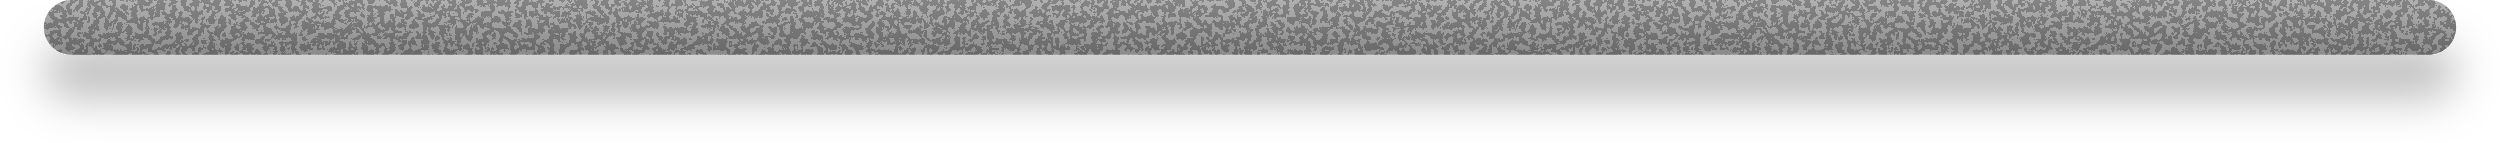
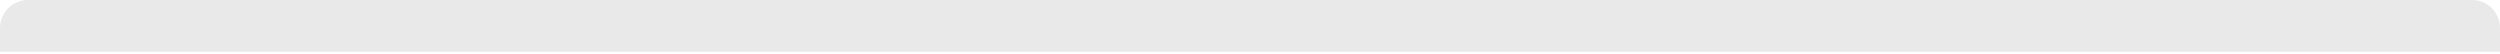
- <svg xmlns="http://www.w3.org/2000/svg" width="228" height="13" viewBox="0 0 228 13" fill="none">
-   <g filter="url(#filter0_dn_66_44)">
-     <path d="M6.5 2.5H221.5" stroke="url(#paint0_linear_66_44)" stroke-width="5" stroke-linecap="round" stroke-linejoin="bevel" />
-   </g>
-   <defs>
-     <filter id="filter0_dn_66_44" x="0" y="0" width="228" height="13" filterUnits="userSpaceOnUse" color-interpolation-filters="sRGB">
-       <feFlood flood-opacity="0" result="BackgroundImageFix" />
-       <feColorMatrix in="SourceAlpha" type="matrix" values="0 0 0 0 0 0 0 0 0 0 0 0 0 0 0 0 0 0 127 0" result="hardAlpha" />
-       <feOffset dy="4" />
-       <feGaussianBlur stdDeviation="2" />
-       <feComposite in2="hardAlpha" operator="out" />
-       <feColorMatrix type="matrix" values="0 0 0 0 0 0 0 0 0 0 0 0 0 0 0 0 0 0 0.25 0" />
-       <feBlend mode="normal" in2="BackgroundImageFix" result="effect1_dropShadow_66_44" />
-       <feBlend mode="normal" in="SourceGraphic" in2="BackgroundImageFix" result="shape" />
-       <feTurbulence type="fractalNoise" baseFrequency="2 2" stitchTiles="stitch" numOctaves="3" result="noise" seed="9423" />
-       <feColorMatrix in="noise" type="luminanceToAlpha" result="alphaNoise" />
-       <feComponentTransfer in="alphaNoise" result="coloredNoise1">
-         <feFuncA type="discrete" tableValues="1 1 1 1 1 1 1 1 1 1 1 1 1 1 1 1 1 1 1 1 1 1 1 1 1 1 1 1 1 1 1 1 1 1 1 1 1 1 1 1 1 1 1 1 1 1 1 1 1 1 1 0 0 0 0 0 0 0 0 0 0 0 0 0 0 0 0 0 0 0 0 0 0 0 0 0 0 0 0 0 0 0 0 0 0 0 0 0 0 0 0 0 0 0 0 0 0 0 0 0 " />
-       </feComponentTransfer>
-       <feComposite operator="in" in2="shape" in="coloredNoise1" result="noise1Clipped" />
-       <feFlood flood-color="rgba(0, 0, 0, 0.25)" result="color1Flood" />
-       <feComposite operator="in" in2="noise1Clipped" in="color1Flood" result="color1" />
-       <feMerge result="effect2_noise_66_44">
-         <feMergeNode in="shape" />
-         <feMergeNode in="color1" />
-       </feMerge>
-       <feBlend mode="normal" in="effect2_noise_66_44" in2="effect1_dropShadow_66_44" result="effect2_noise_66_44" />
-     </filter>
-     <linearGradient id="paint0_linear_66_44" x1="114" y1="115.5" x2="114" y2="-104.5" gradientUnits="userSpaceOnUse">
-       <stop offset="0.5" stop-color="#878787" />
-       <stop offset="0.53" stop-color="#B9B9B9" />
-     </linearGradient>
-   </defs>
+ <svg xmlns="http://www.w3.org/2000/svg" width="1309" height="28" viewBox="0 0 1309 28" fill="none">
+   <path opacity="0.7" d="M1294.46 0H14.544C6.512 0 2.00272e-05 6.584 2.00272e-05 14.706V27.113H1309V14.706C1309 6.584 1302.49 0 1294.46 0Z" fill="#E0E0E0" />
</svg>
